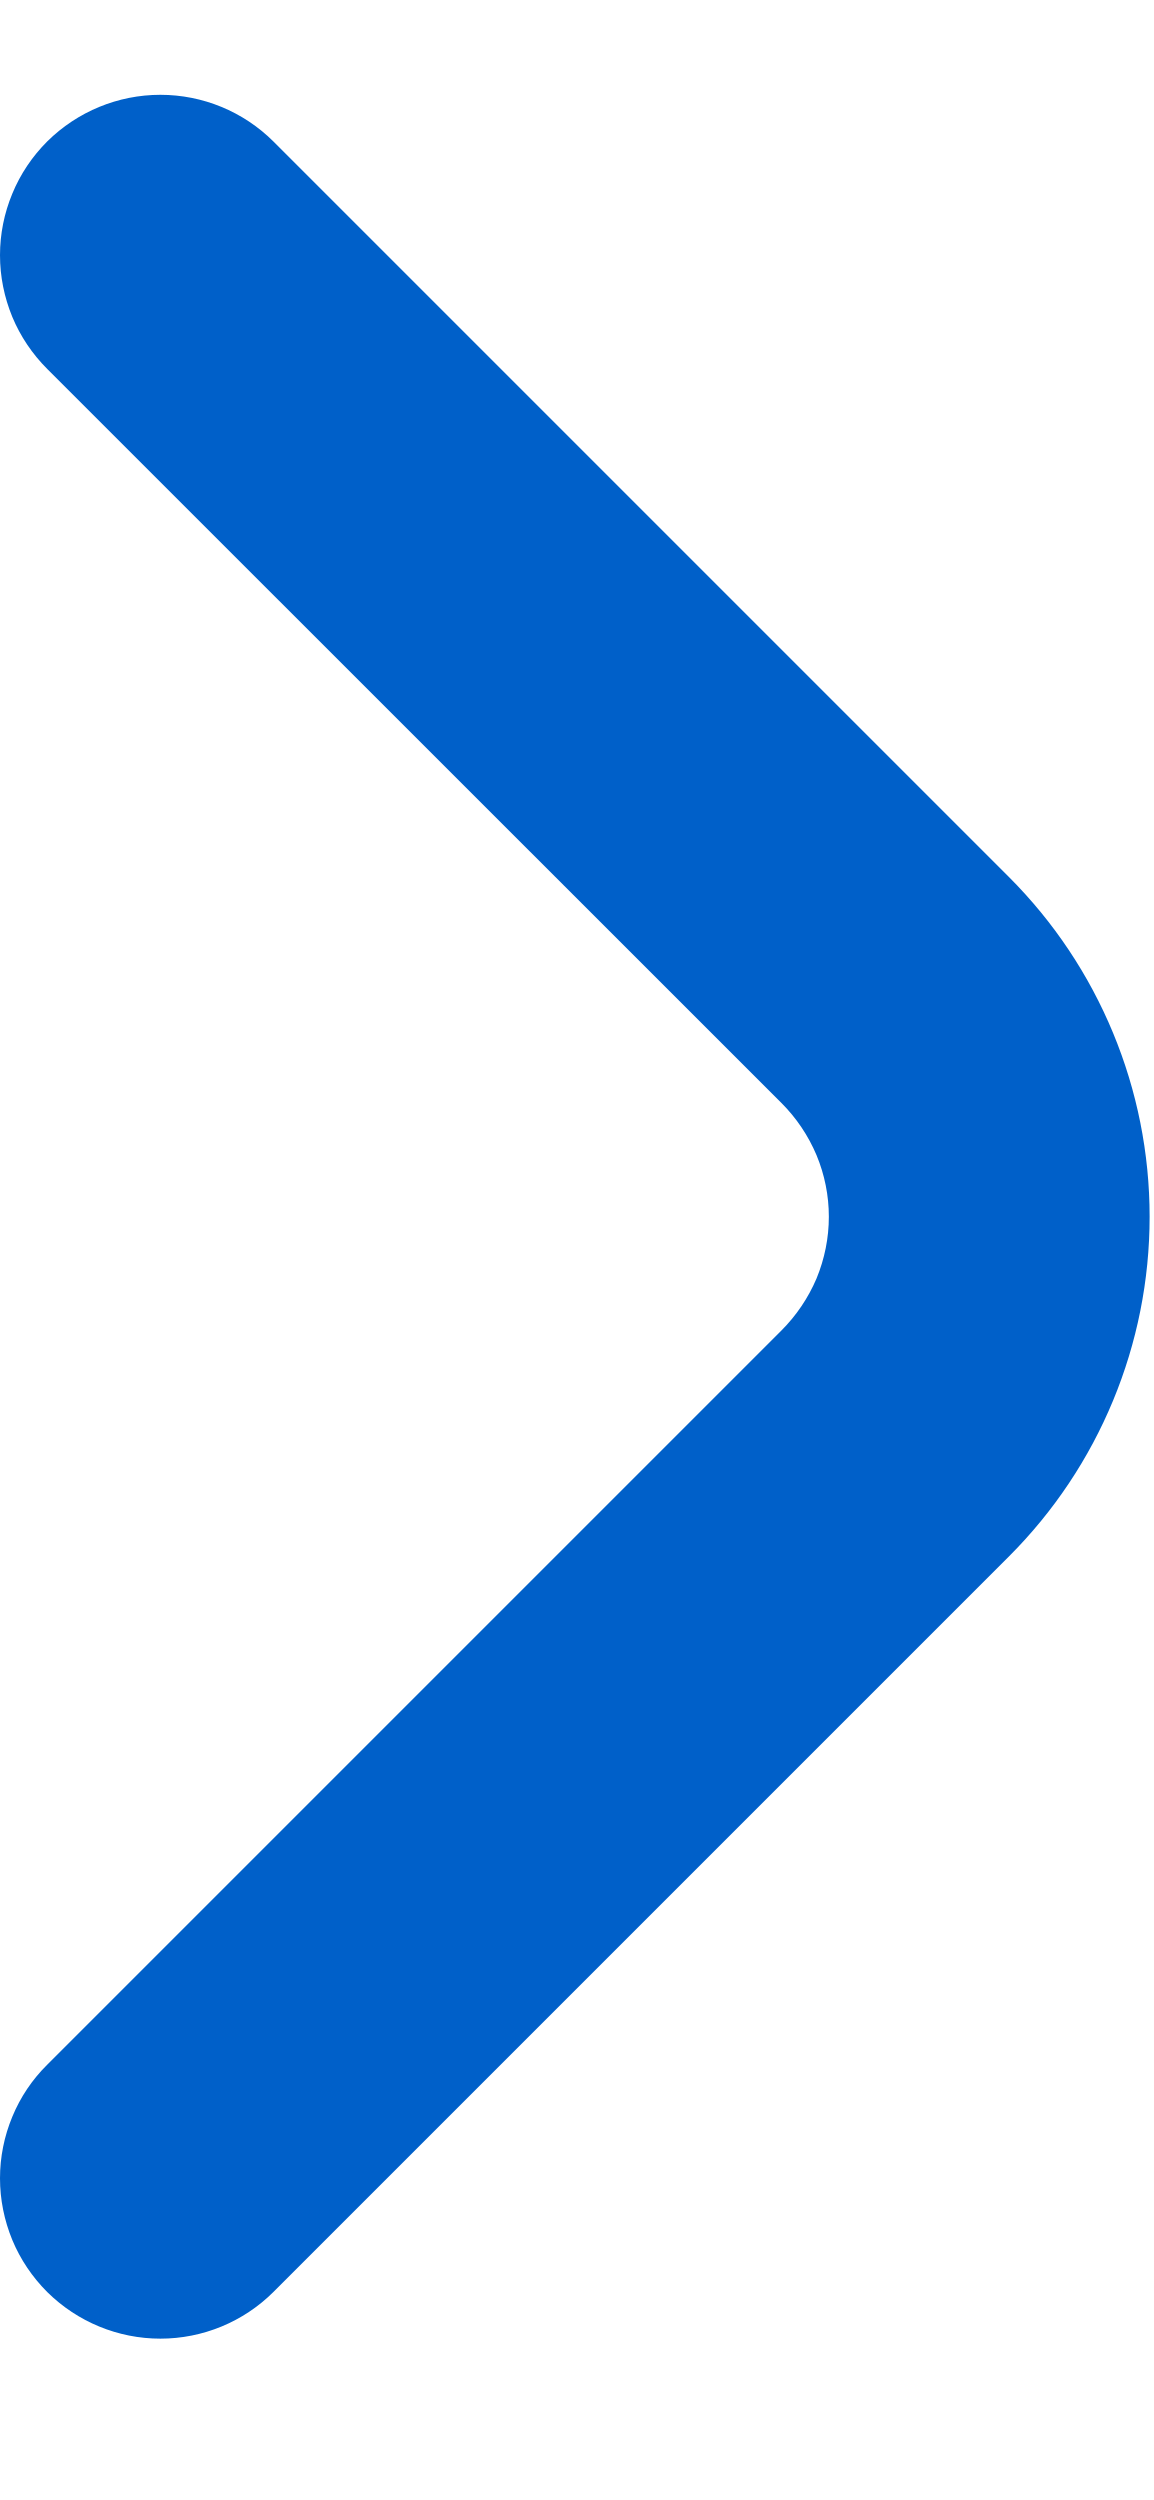
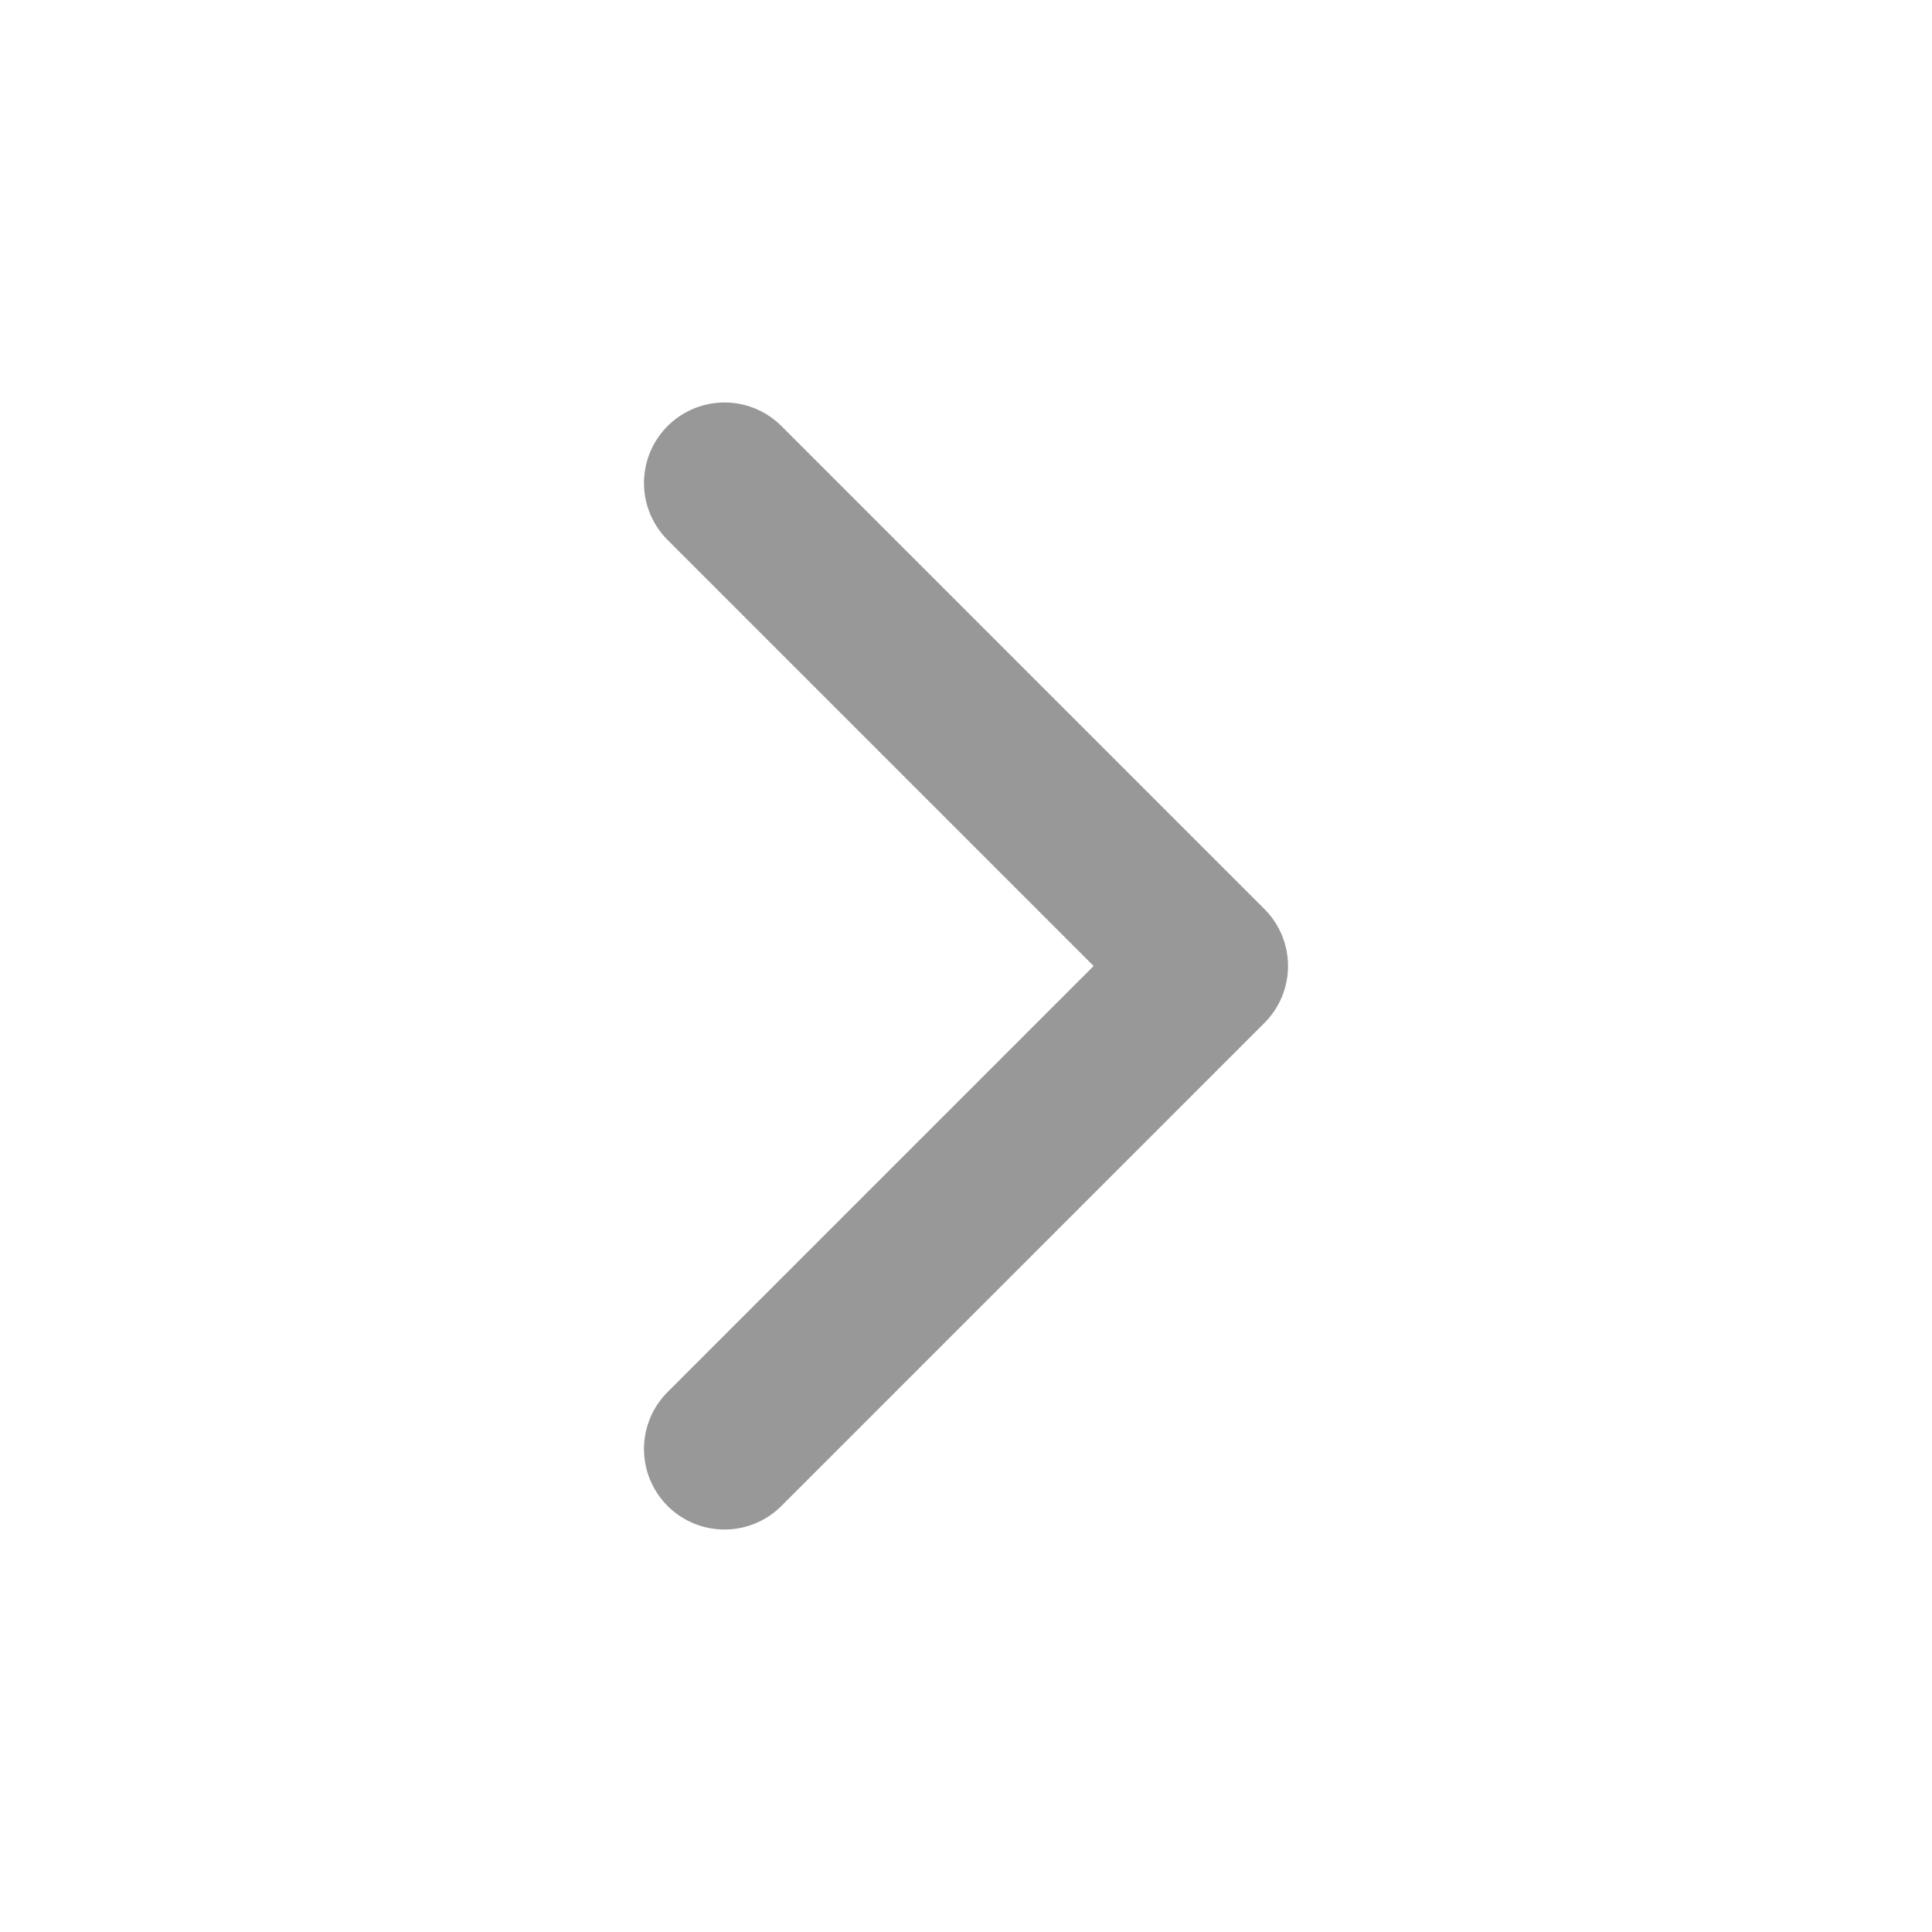
- <svg xmlns="http://www.w3.org/2000/svg" width="6" height="13" viewBox="0 0 6 13" fill="none">
-   <path d="M0.246 0.735C0.168 0.813 0.106 0.905 0.064 1.007C0.022 1.108 0 1.217 0 1.327C0 1.437 0.022 1.546 0.064 1.648C0.106 1.749 0.168 1.841 0.246 1.919L4.063 5.735C4.141 5.813 4.203 5.905 4.246 6.007C4.288 6.108 4.31 6.217 4.31 6.327C4.31 6.437 4.288 6.546 4.246 6.648C4.203 6.749 4.141 6.841 4.063 6.919L0.246 10.736C0.168 10.813 0.106 10.905 0.064 11.007C0.022 11.108 0 11.217 0 11.327C0 11.437 0.022 11.546 0.064 11.648C0.106 11.749 0.168 11.841 0.246 11.919C0.403 12.074 0.614 12.161 0.834 12.161C1.054 12.161 1.265 12.074 1.421 11.919L5.246 8.094C5.715 7.625 5.978 6.99 5.978 6.327C5.978 5.665 5.715 5.029 5.246 4.56L1.421 0.735C1.265 0.58 1.054 0.493 0.834 0.493C0.614 0.493 0.403 0.58 0.246 0.735Z" fill="#0060C9" />
+ <svg xmlns="http://www.w3.org/2000/svg" width="14" height="14" viewBox="0 0 14 14" fill="none">
+   <path d="M5.25 10.5L8.75 7L5.25 3.5" stroke="#989898" stroke-width="1.167" stroke-linecap="round" stroke-linejoin="round" />
</svg>
